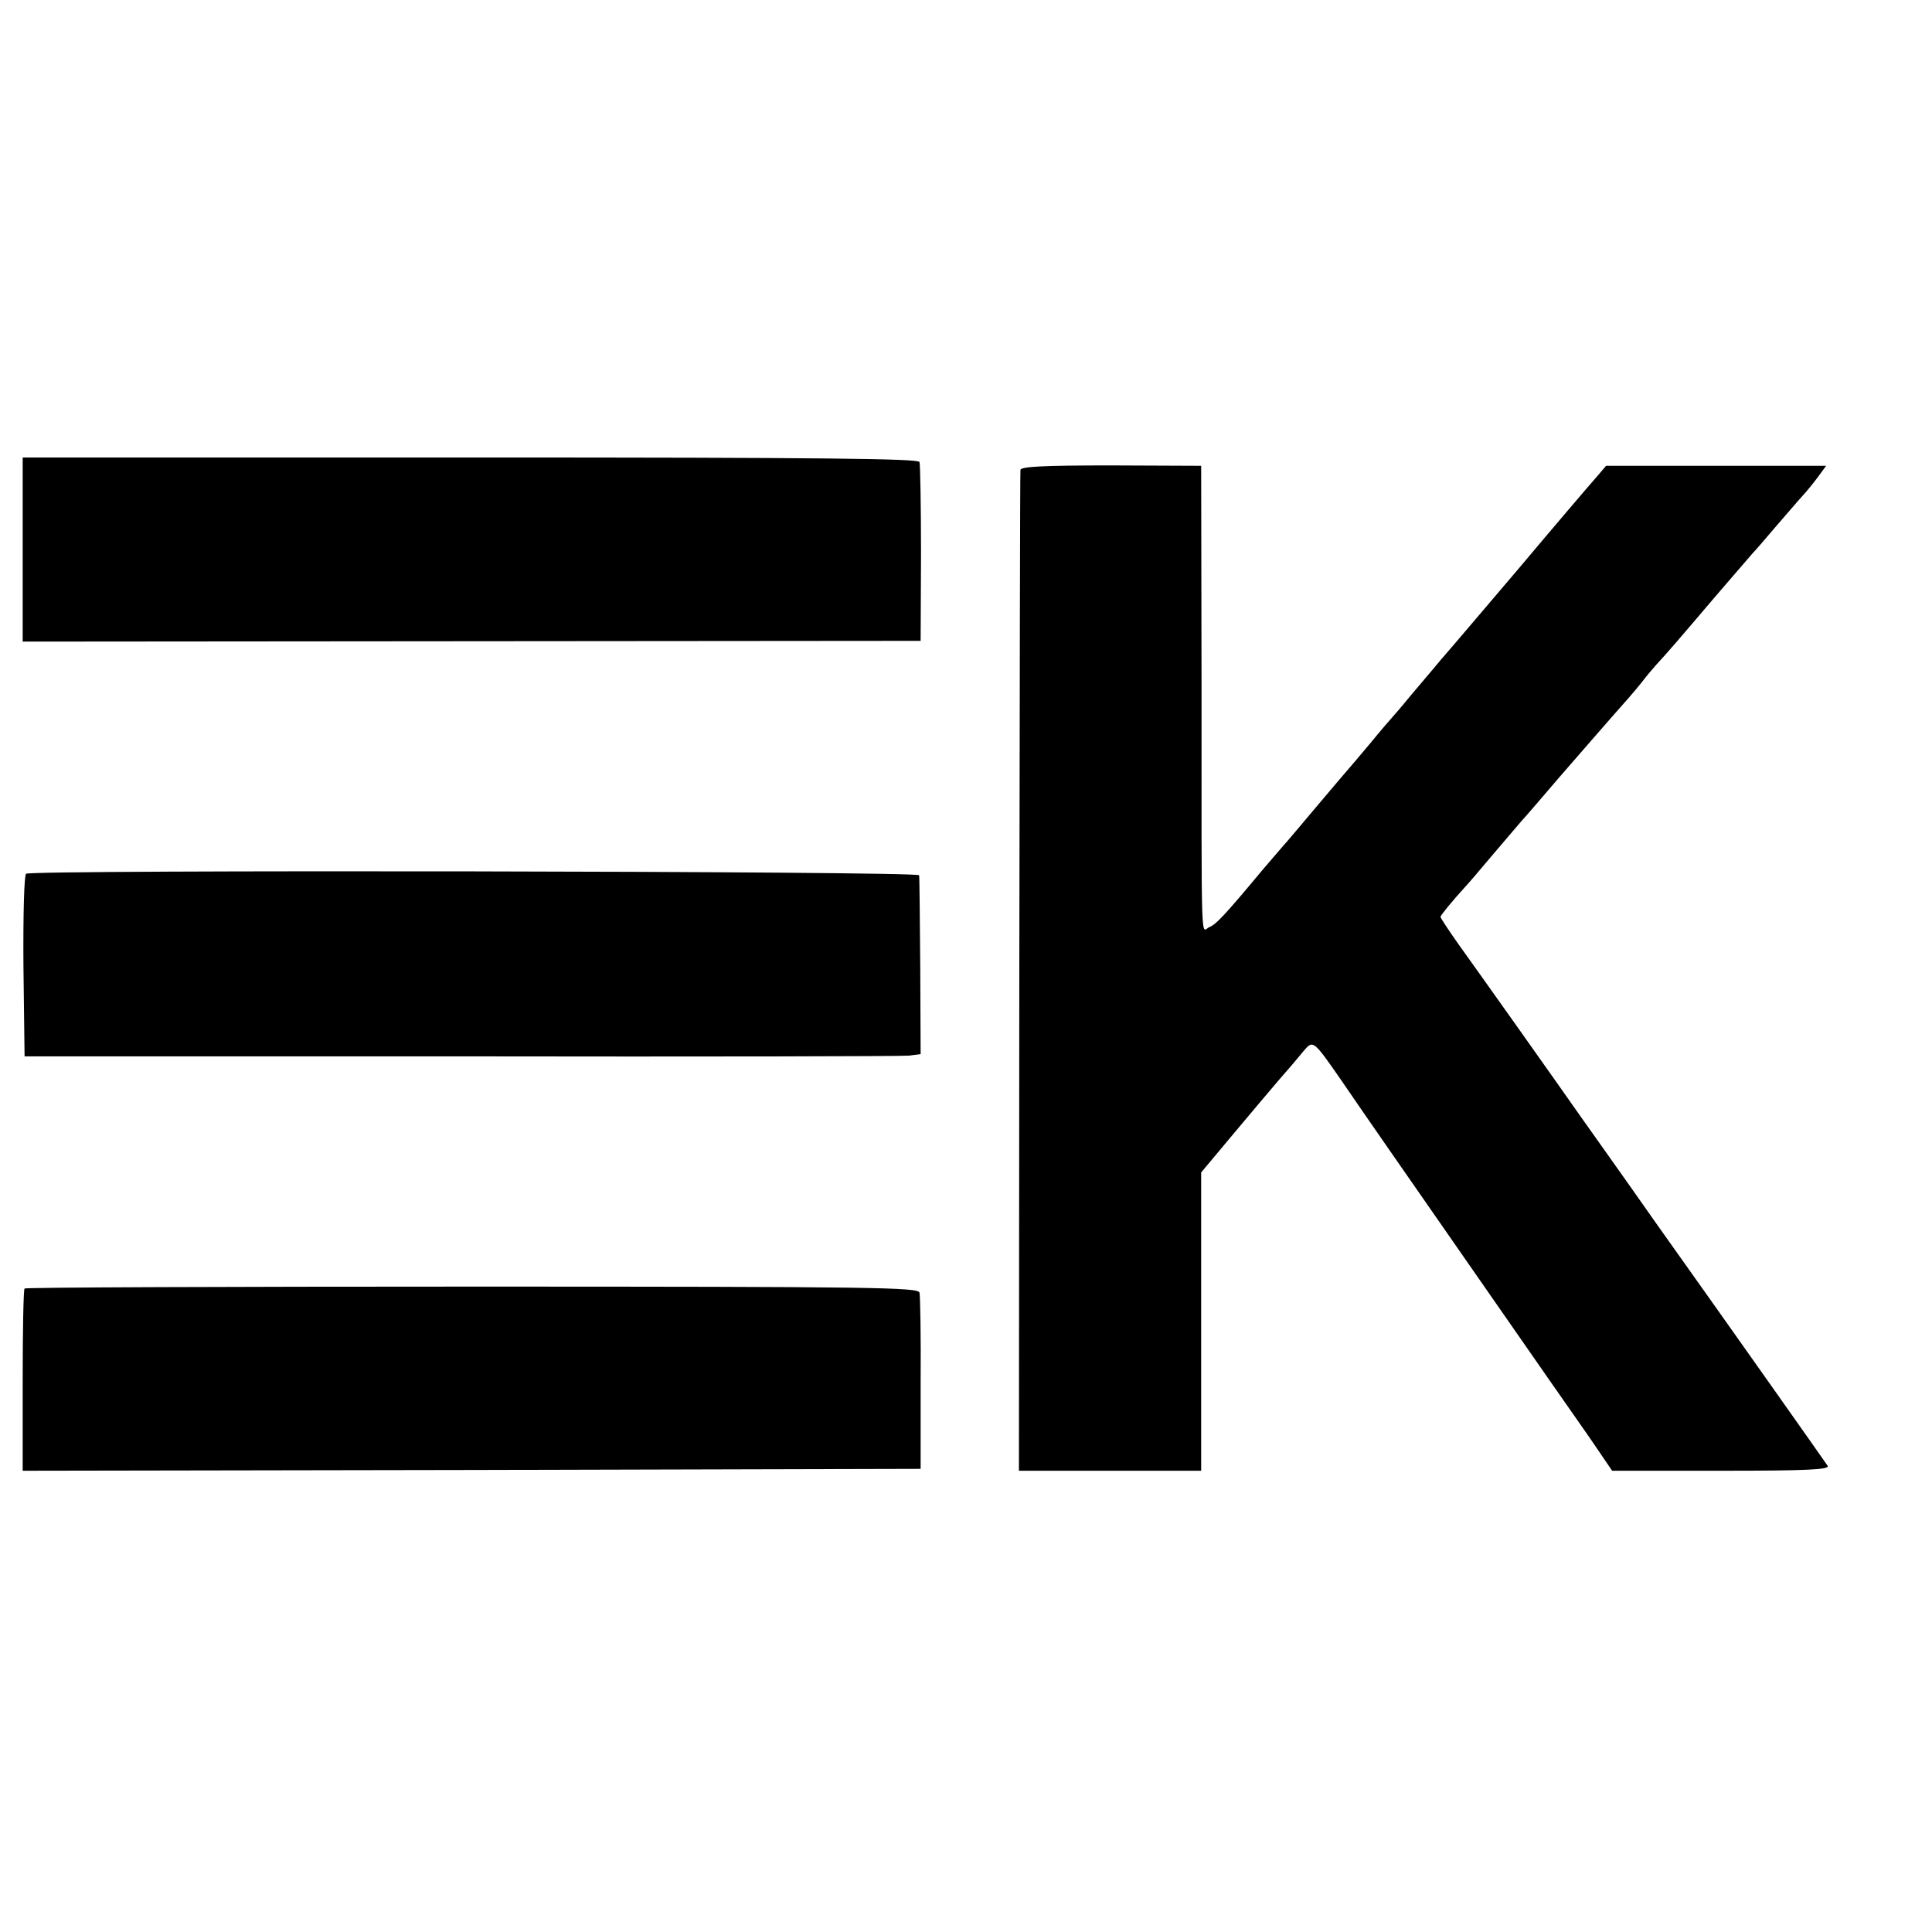
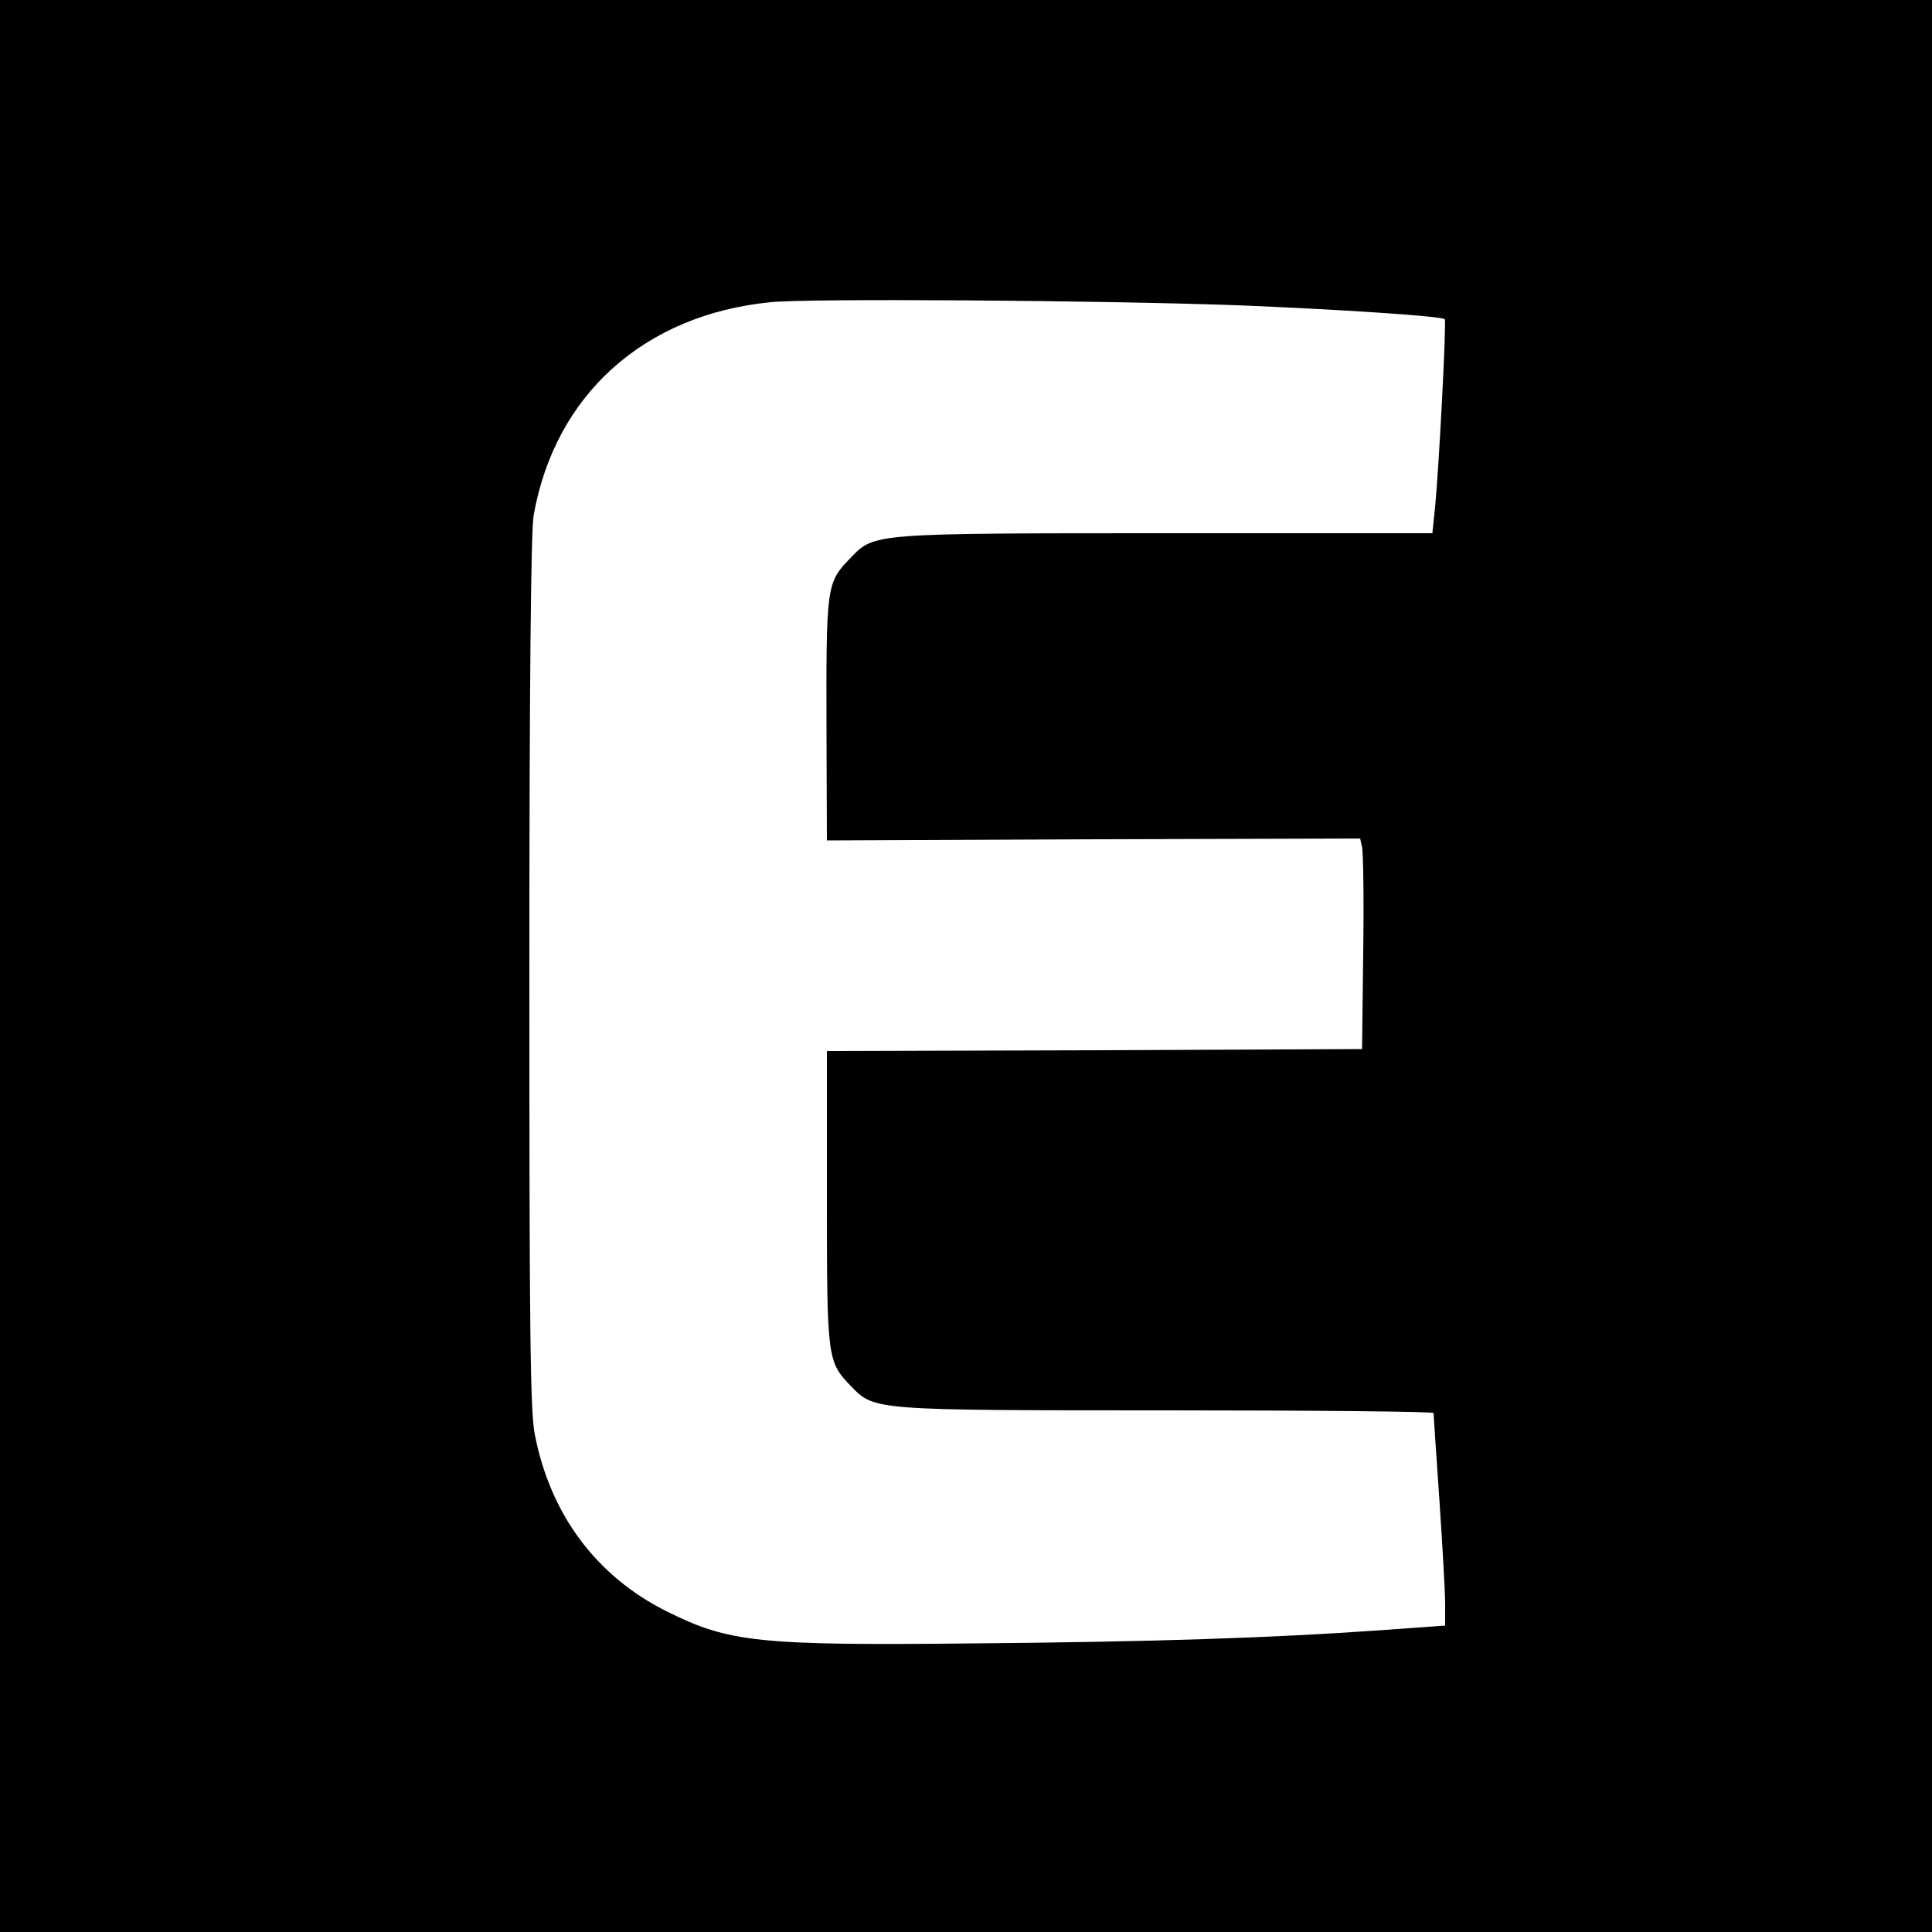
- <svg xmlns="http://www.w3.org/2000/svg" version="1.0" width="511pt" height="511pt" viewBox="0 0 511 511" preserveAspectRatio="xMidYMid meet">
-   <g transform="translate(0,511) scale(0.1,-0.1)" fill="#000000" stroke="none">
-     <path d="M60 3656 l0 -243 1188 1 1187 1 1 230 c0 127 -2 236 -4 243 -3 9 -250 12 -1188 12 l-1184 0 0 -244z" />
-     <path d="M2699 3867 c-1 -7 -2 -605 -3 -1330 l-1 -1317 241 0 241 0 0 394 0 395 82 98 c45 54 101 120 124 147 23 26 52 60 64 75 26 31 26 31 99 -74 91 -133 132 -191 364 -525 128 -184 260 -374 294 -422 l60 -88 289 0 c228 0 287 3 281 13 -10 15 -240 341 -454 642 -89 127 -179 253 -198 280 -65 93 -275 389 -324 457 -26 37 -48 70 -48 73 0 4 33 44 65 79 6 6 36 41 67 78 31 36 67 79 81 95 14 15 60 69 102 118 43 50 104 119 135 155 32 36 69 78 82 95 12 16 30 37 38 46 28 30 65 73 155 179 50 58 95 110 100 116 6 6 33 37 60 69 28 32 60 70 73 84 13 14 32 38 43 53 l19 26 -291 0 -291 0 -23 -27 c-23 -26 -121 -141 -205 -241 -70 -82 -180 -212 -209 -245 -14 -17 -48 -57 -76 -90 -27 -33 -52 -62 -55 -65 -3 -3 -28 -32 -55 -65 -28 -33 -52 -62 -55 -65 -3 -3 -41 -48 -85 -100 -44 -52 -84 -100 -90 -106 -5 -6 -30 -35 -55 -64 -104 -125 -124 -145 -141 -152 -23 -9 -21 -86 -21 634 l-1 586 -238 1 c-180 0 -239 -3 -240 -12z" />
-     <path d="M69 2799 c-5 -3 -8 -106 -7 -244 l3 -239 1155 0 c635 -1 1169 0 1185 2 l30 4 -1 231 c-1 128 -2 237 -3 242 -1 11 -2345 15 -2362 4z" />
-     <path d="M65 1702 c-3 -3 -5 -113 -5 -244 l0 -238 1187 2 1188 3 0 225 c1 124 -1 232 -3 241 -3 14 -112 16 -1183 16 -648 0 -1181 -2 -1184 -5z" />
+ <svg xmlns="http://www.w3.org/2000/svg" version="1.0" width="500pt" height="500pt" viewBox="0 0 500 500" preserveAspectRatio="xMidYMid meet">
+   <g transform="translate(0,500) scale(0.1,-0.1)" fill="#000000" stroke="none">
+     <path d="M0 2500 l0 -2500 2500 0 2500 0 0 2500 0 2500 -2500 0 -2500 0 0 -2500z m3201 1710 c255 -10 529 -28 538 -36 5 -4 -16 -404 -26 -496 l-6 -58 -686 0 c-761 0 -758 0 -818 -62 -65 -67 -65 -68 -64 -463 l1 -270 690 3 690 2 5 -22 c3 -13 5 -135 3 -273 l-3 -250 -692 -3 -693 -2 0 -380 c0 -419 1 -424 63 -488 60 -62 57 -62 819 -62 378 0 688 -3 688 -7 0 -5 7 -105 15 -223 8 -118 15 -240 15 -271 l0 -56 -167 -12 c-282 -20 -588 -30 -1043 -34 -567 -6 -643 2 -805 83 -182 91 -301 251 -341 458 -12 61 -14 270 -14 1196 0 740 4 1143 11 1182 55 312 286 520 614 552 99 10 846 5 1206 -8z" />
  </g>
</svg>
